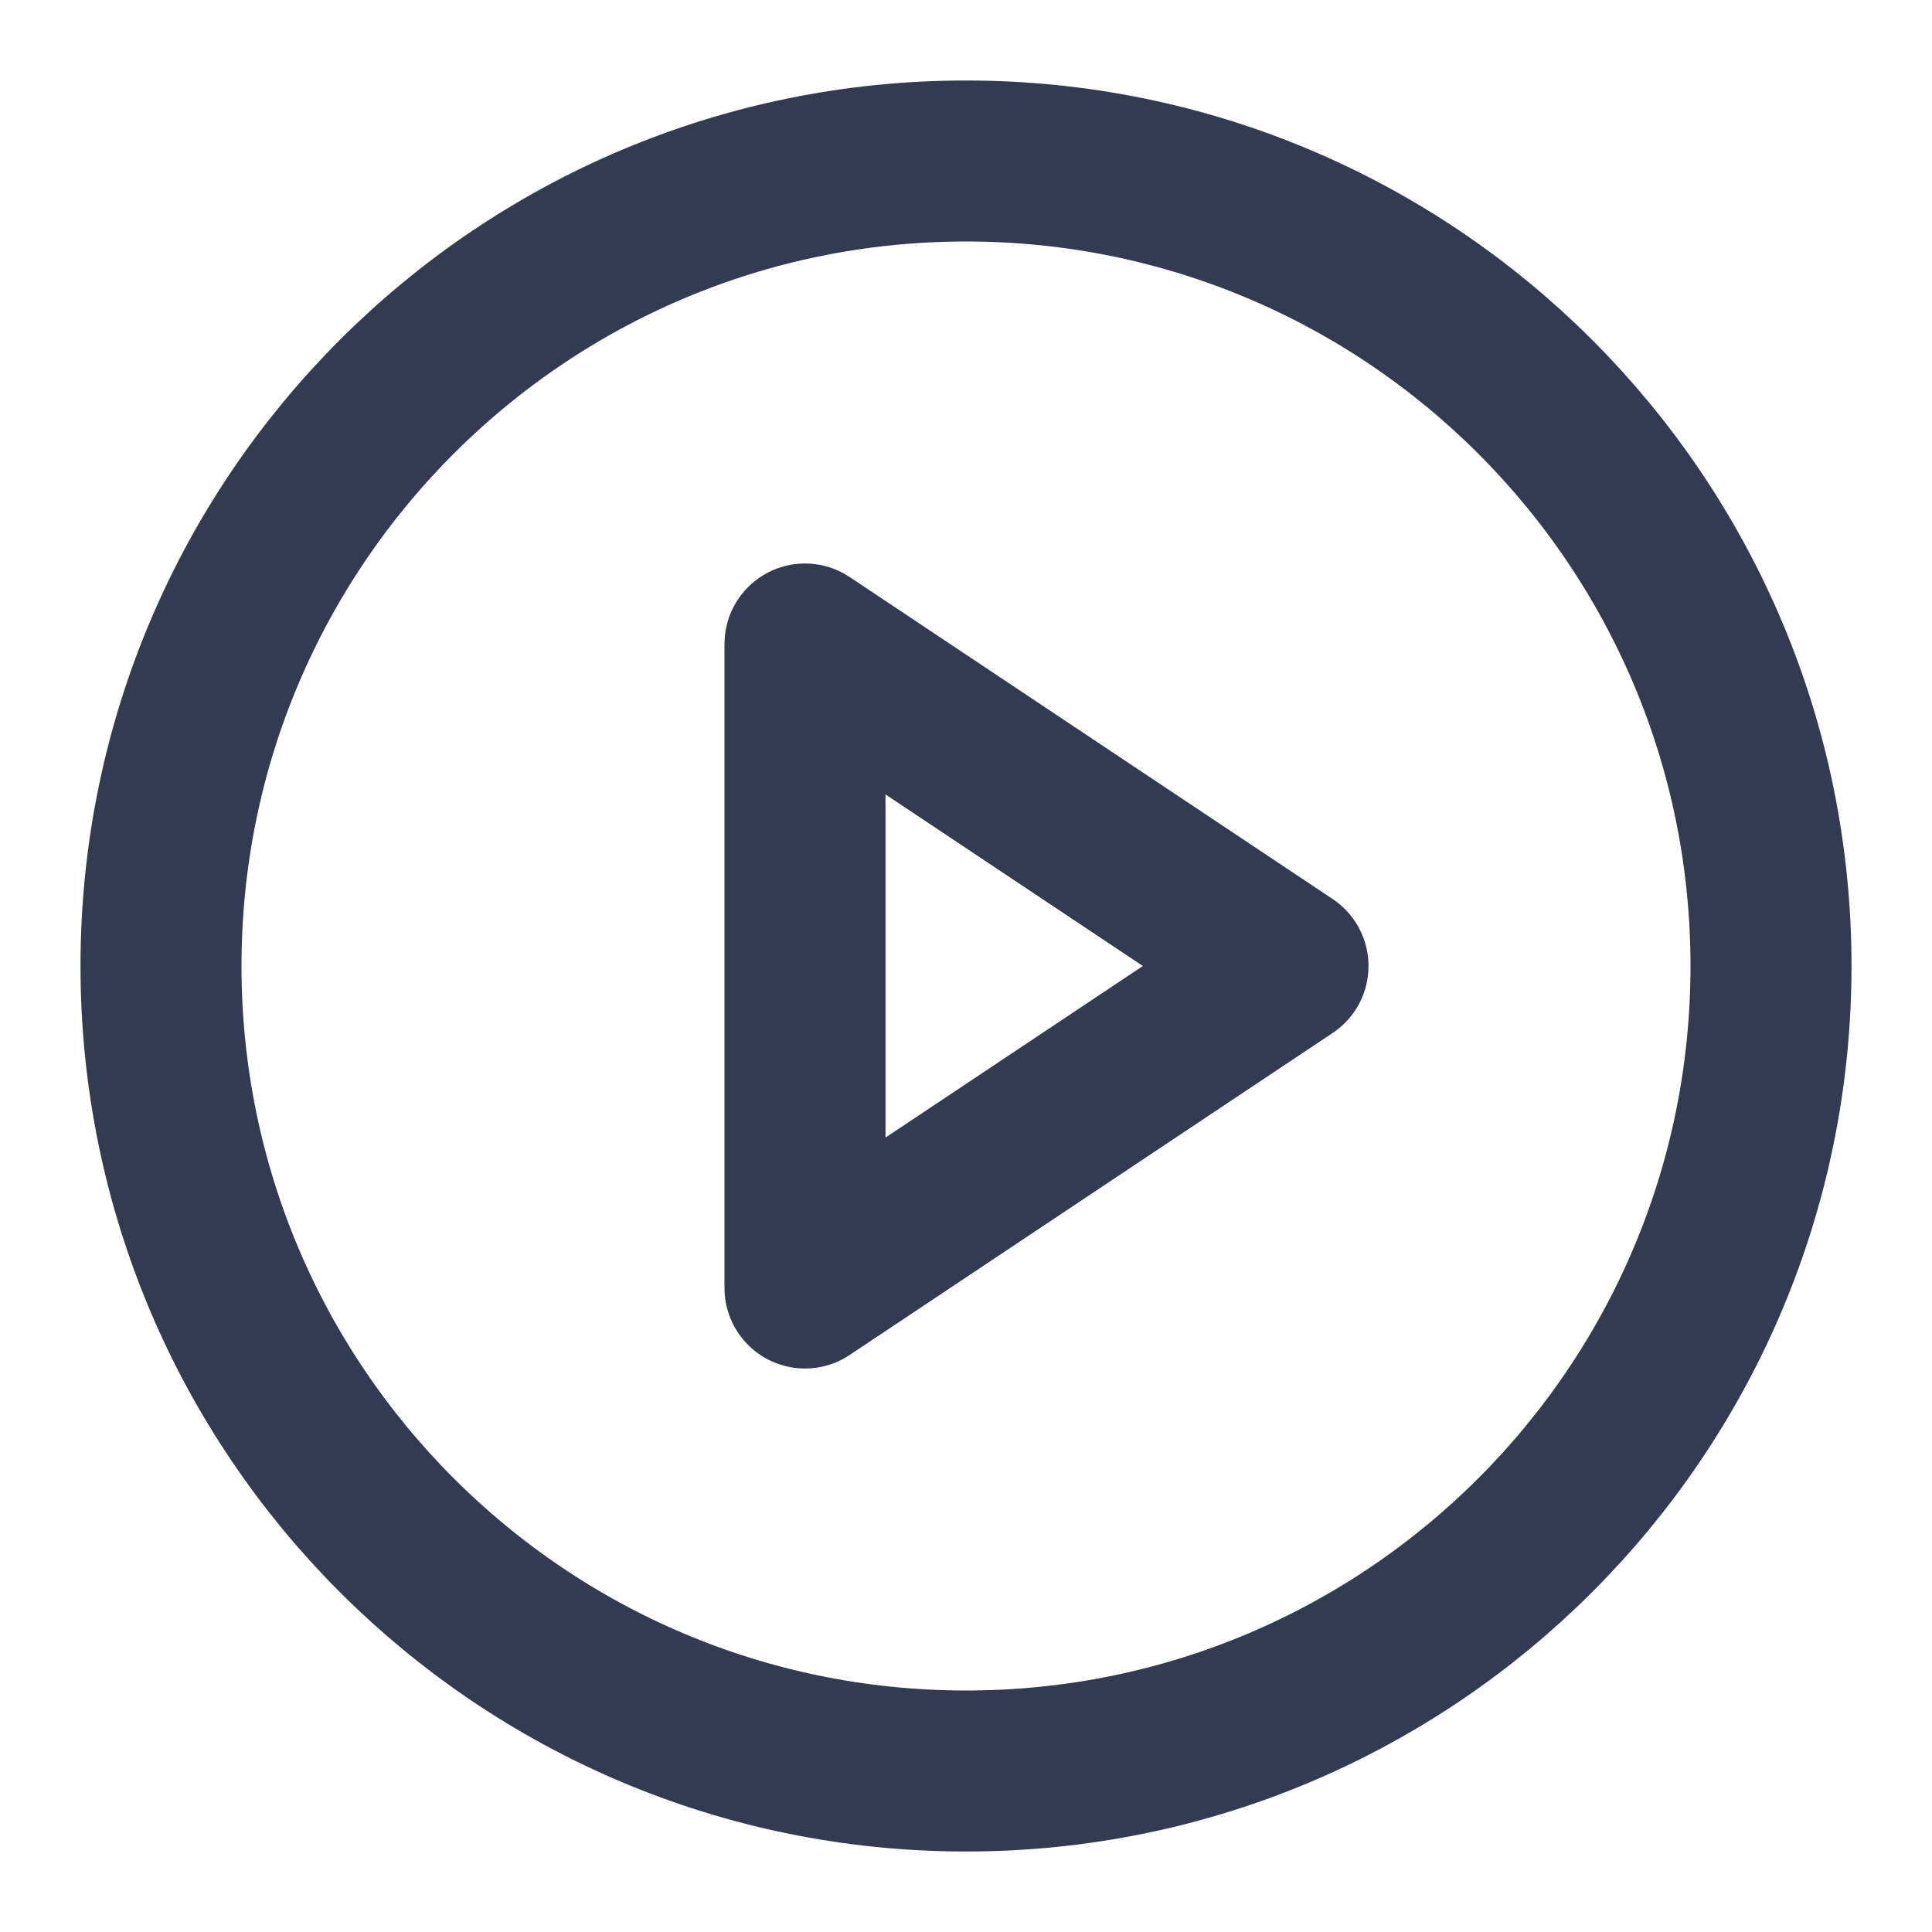
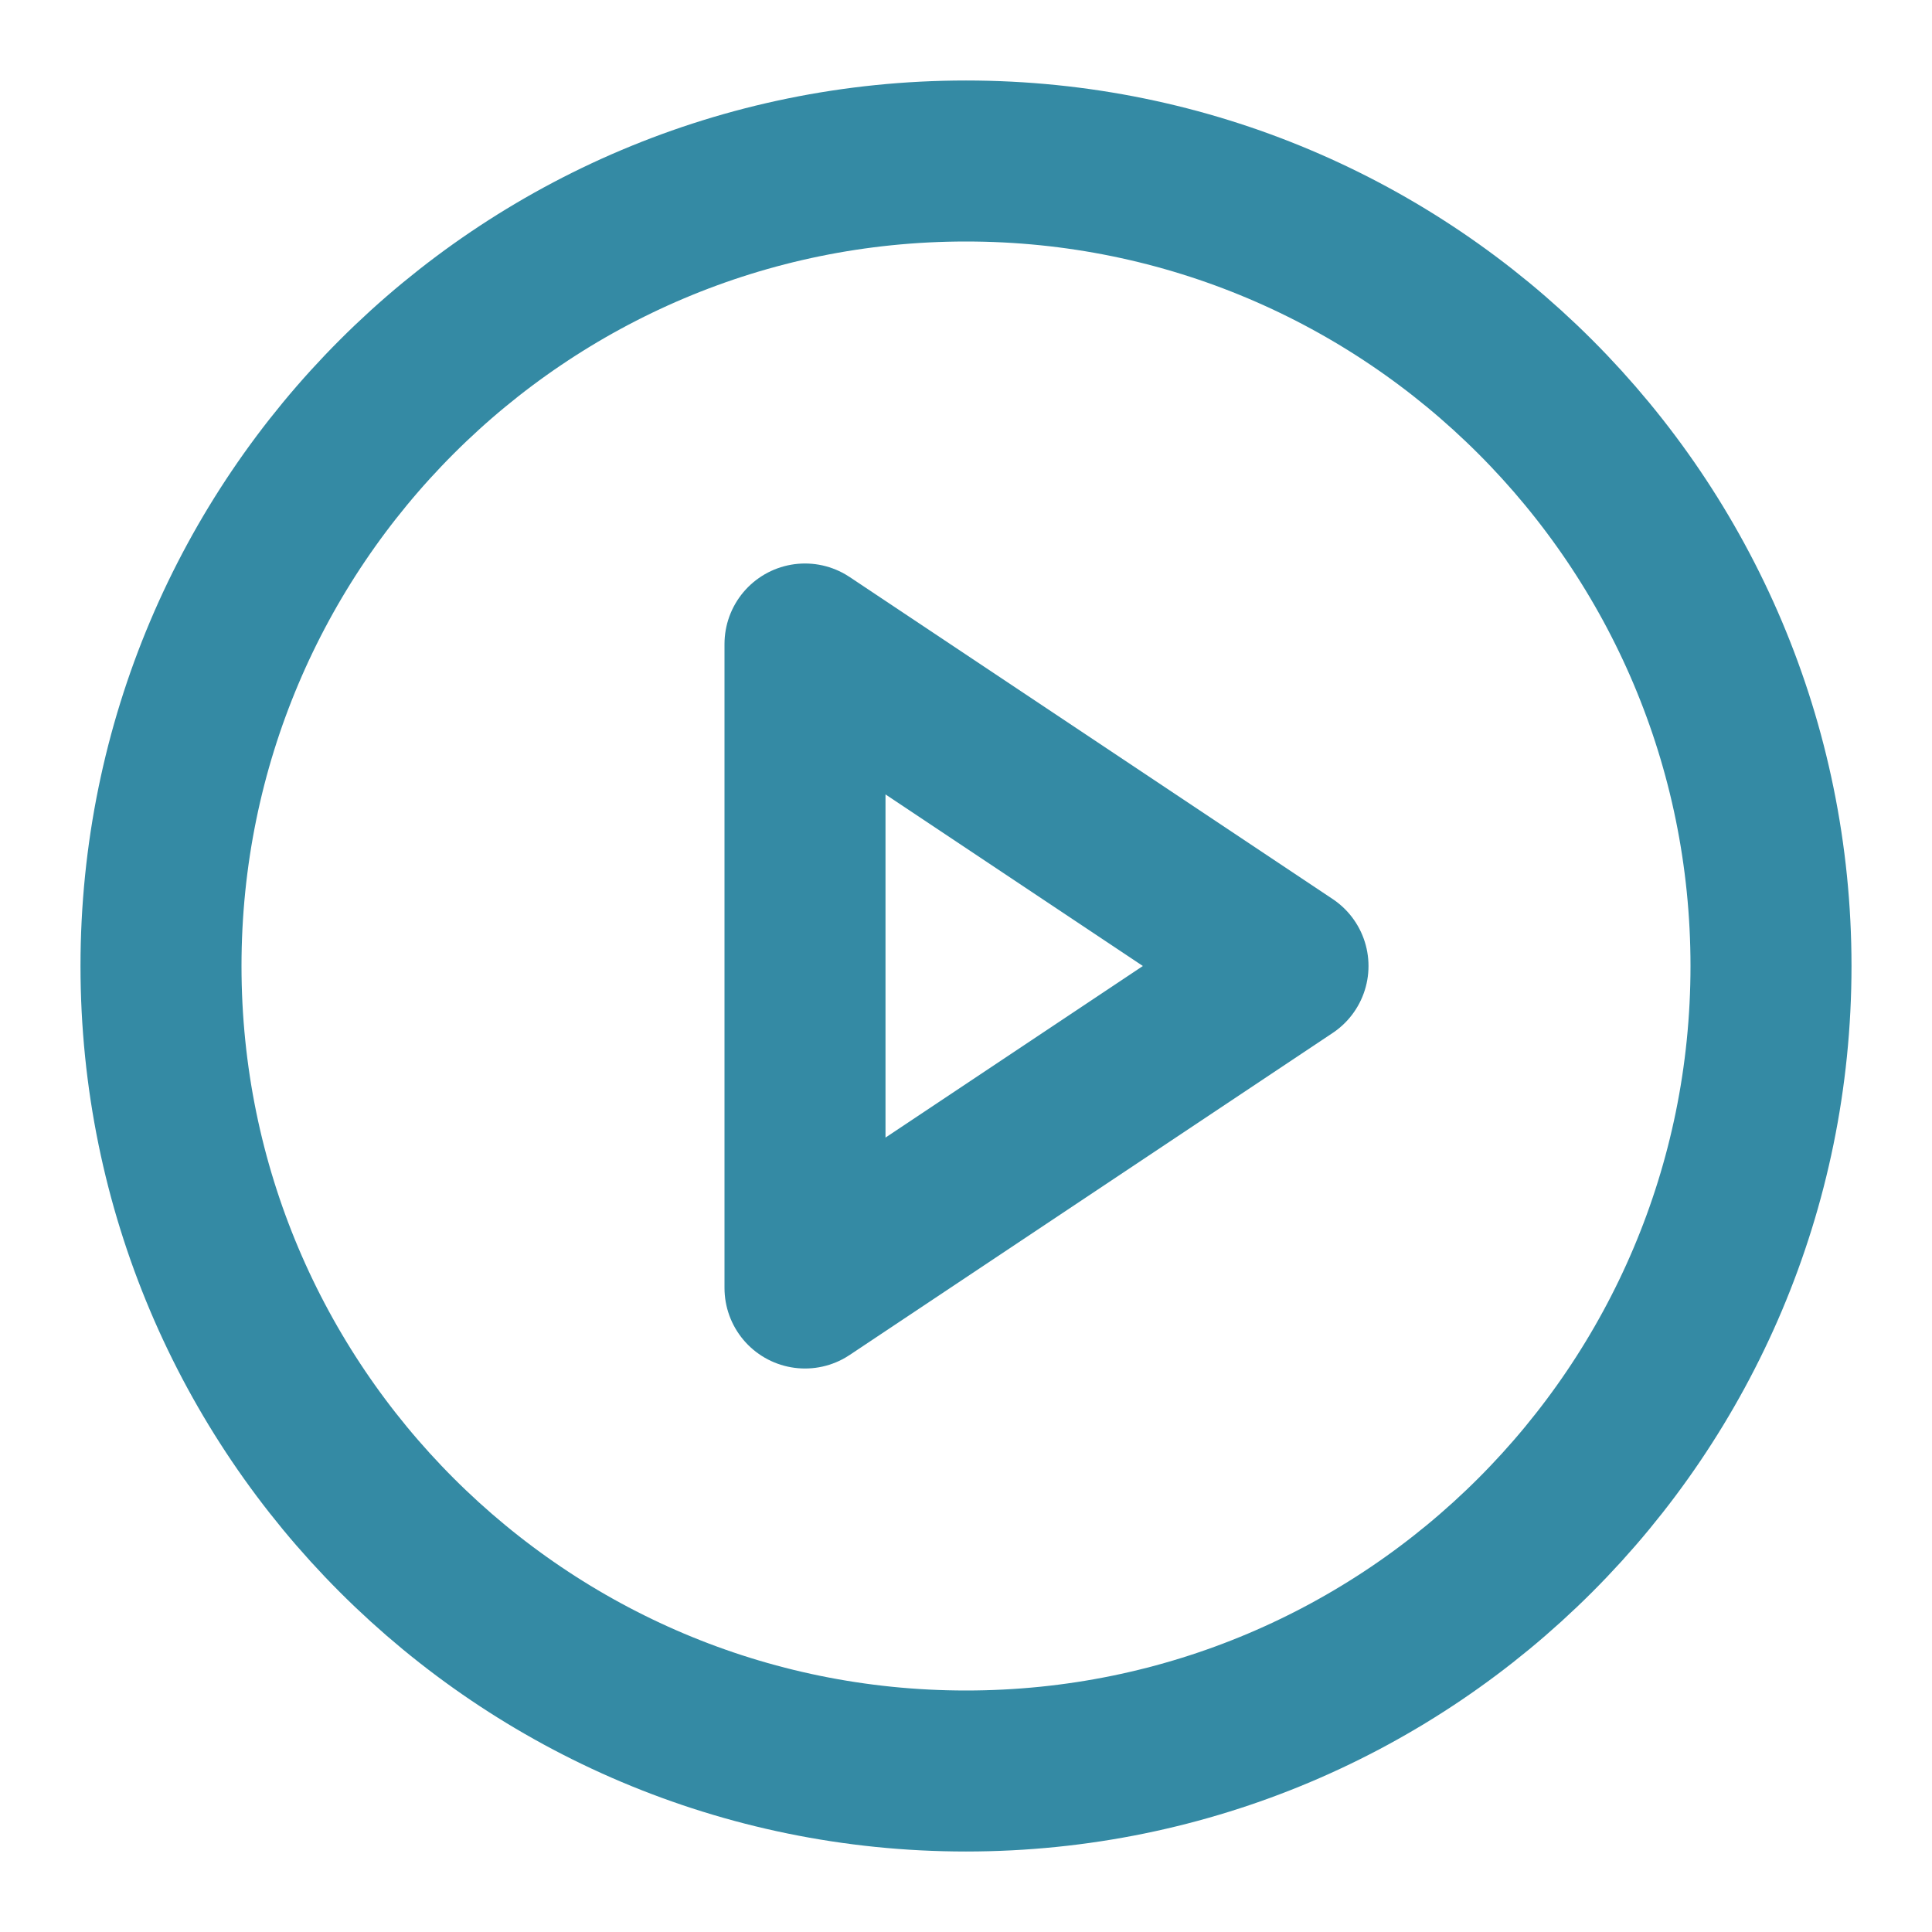
- <svg xmlns="http://www.w3.org/2000/svg" width="24" height="24" viewBox="0 0 24 24" fill="none" stroke="#323B52" stroke-width="2" stroke-linecap="round" stroke-linejoin="round" class="feather feather-play-circle">
+ <svg xmlns="http://www.w3.org/2000/svg" width="24" height="24" viewBox="0 0 24 24" fill="none" stroke="#348aa4" stroke-width="2" stroke-linecap="round" stroke-linejoin="round" class="feather feather-play-circle">
  <circle cx="12" cy="12" r="10" />
  <polygon points="10 8 16 12 10 16 10 8" />
</svg>
